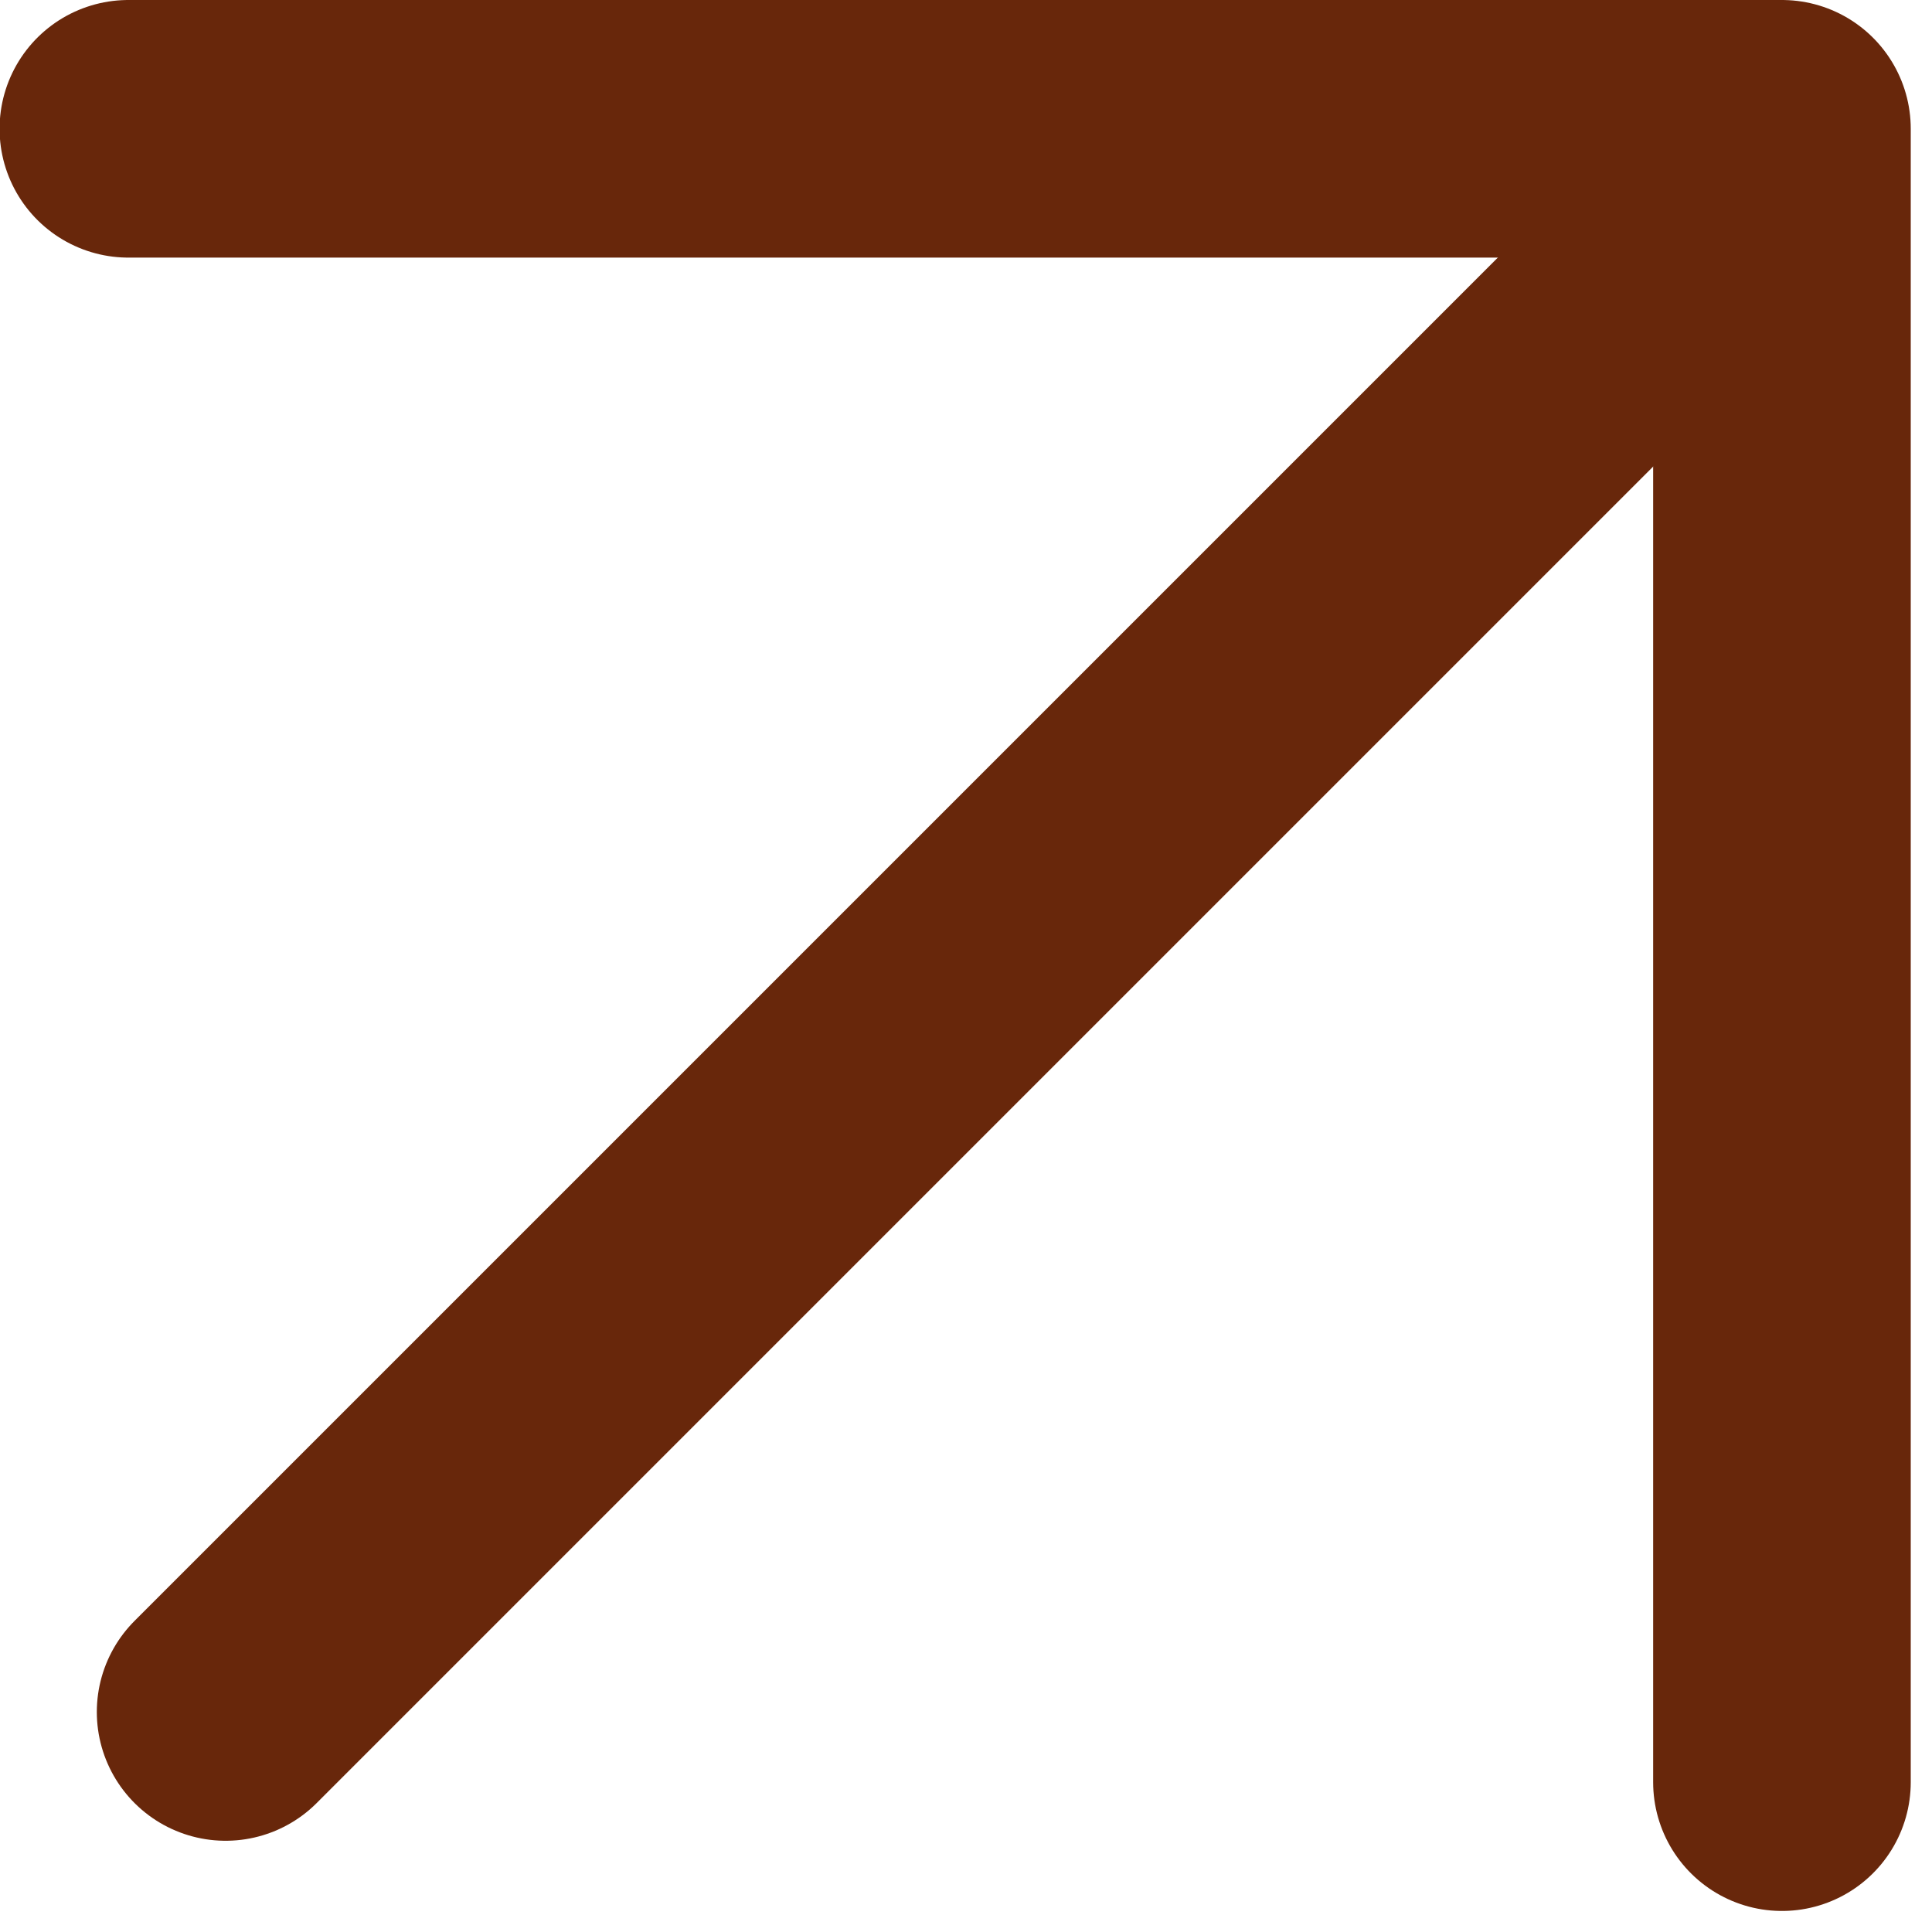
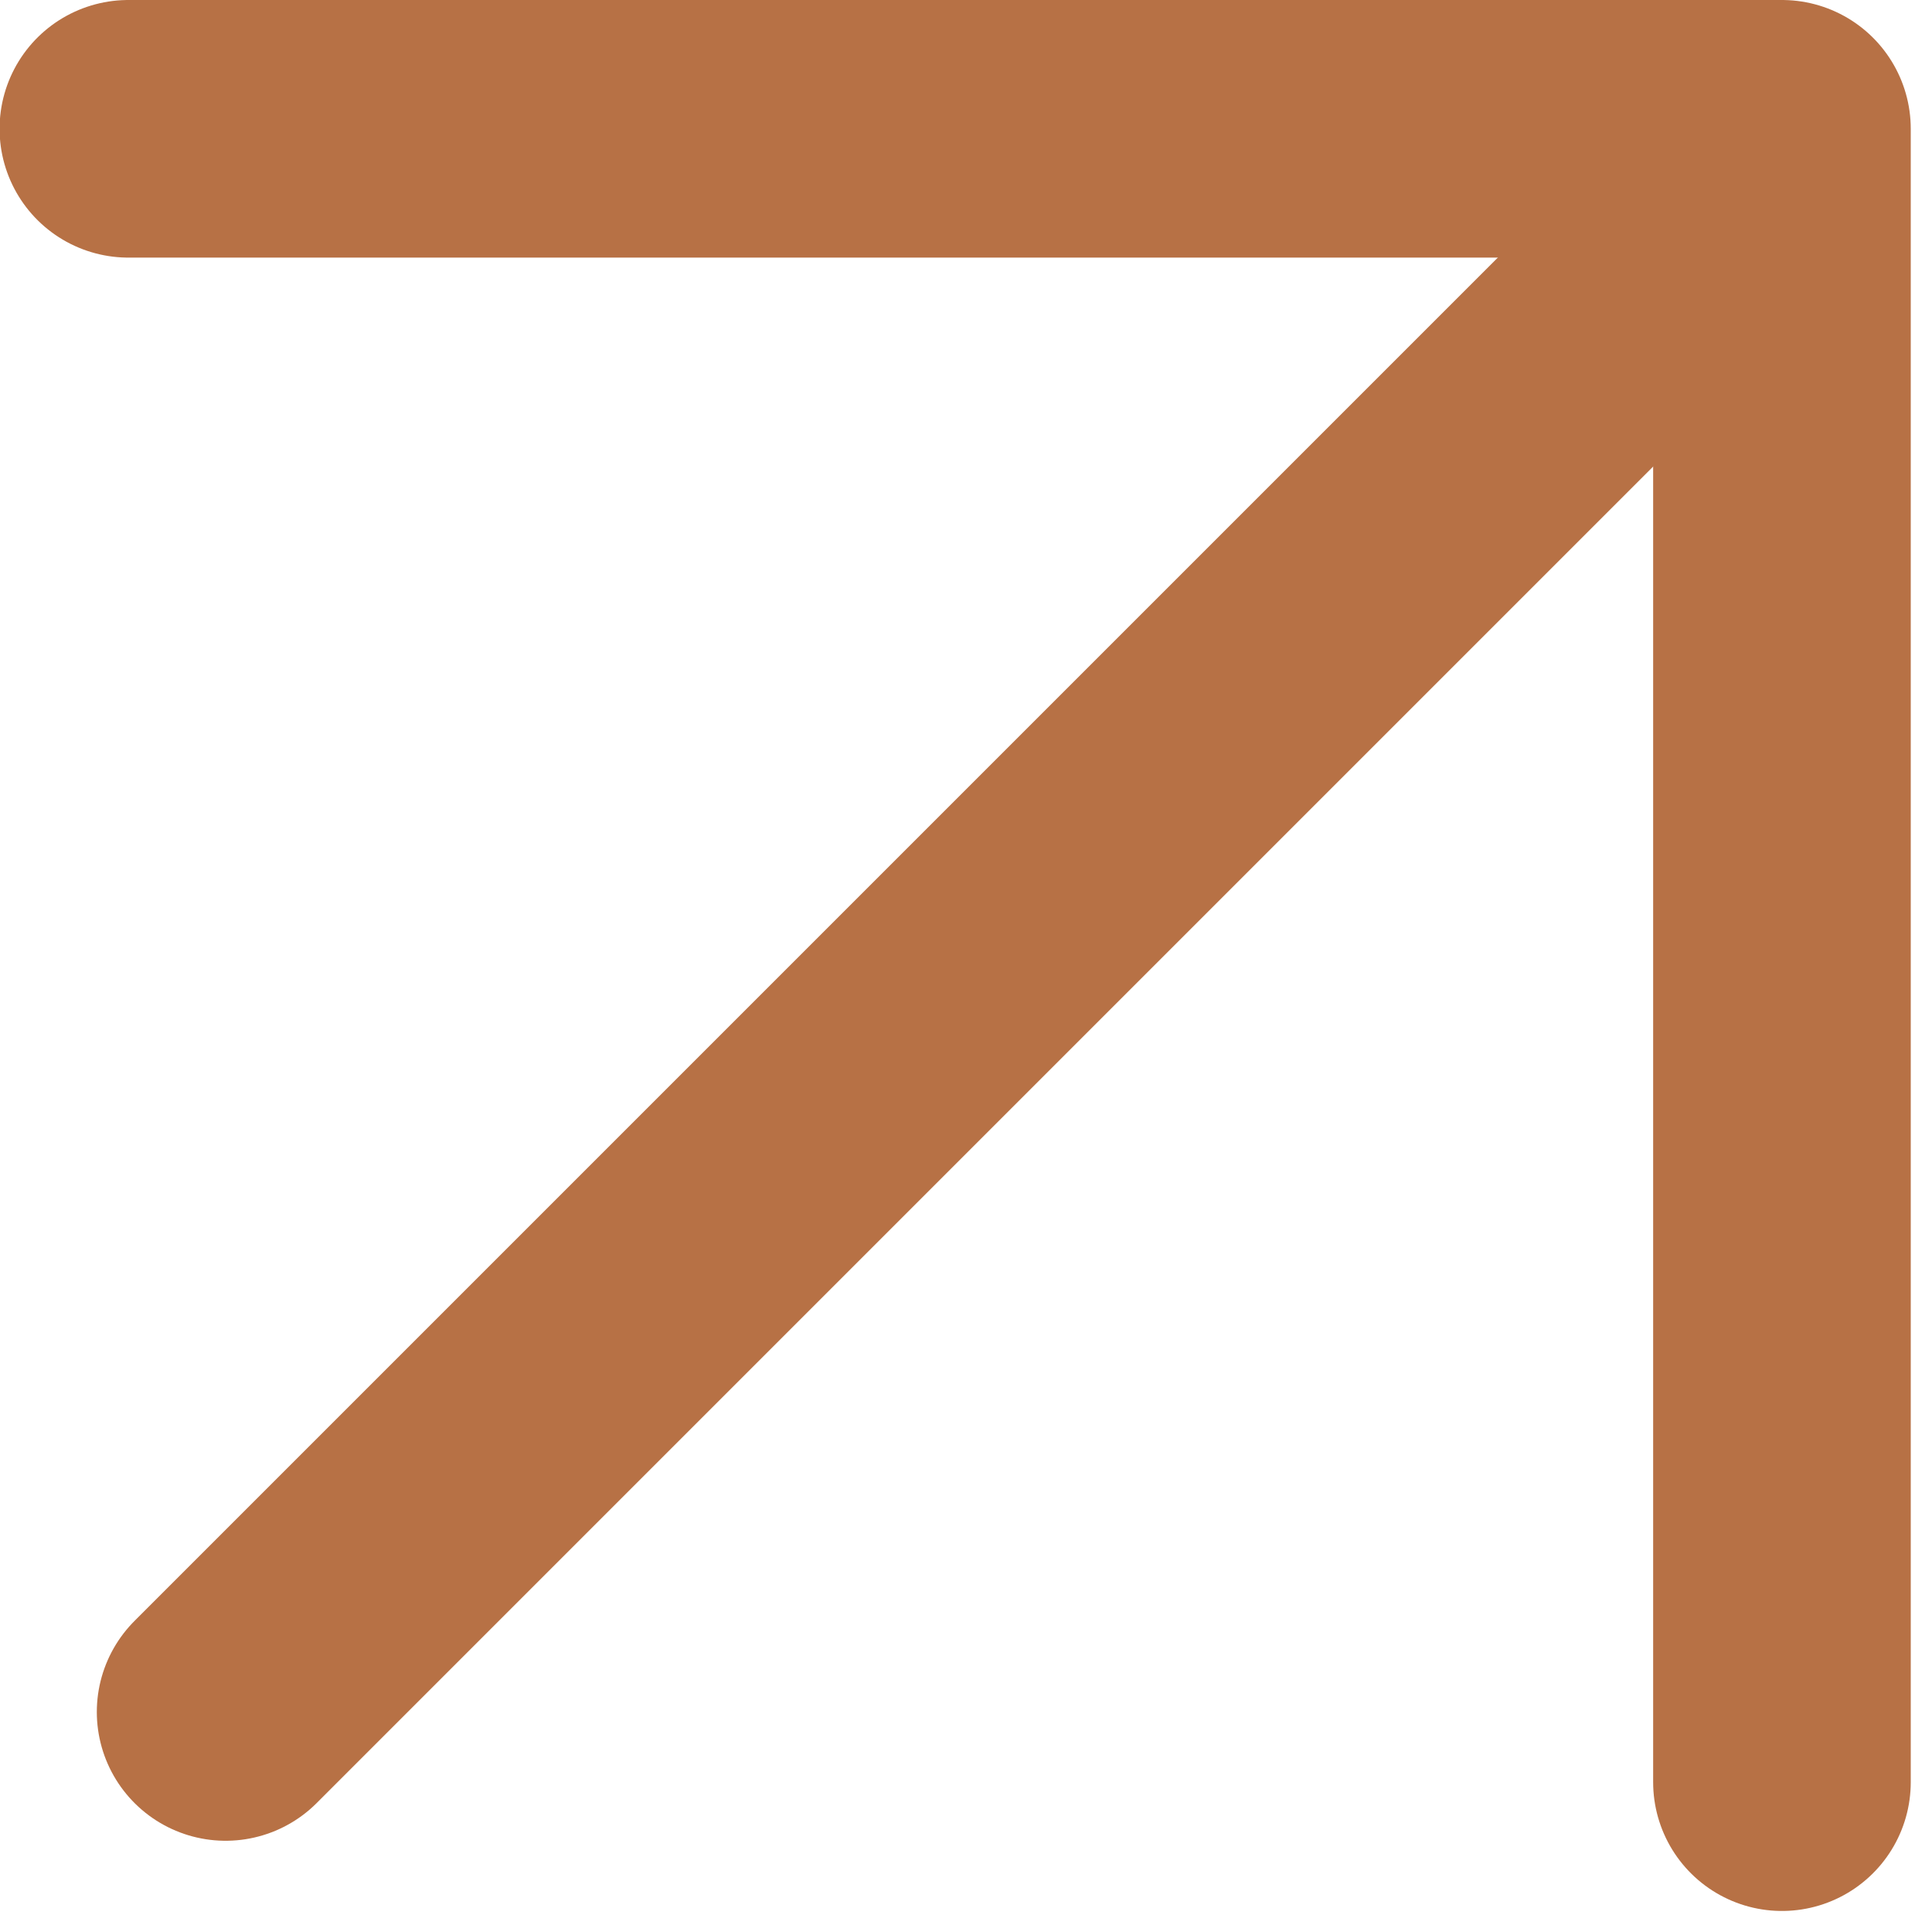
<svg xmlns="http://www.w3.org/2000/svg" width="9" height="9" viewBox="0 0 9 9" fill="none">
-   <path d="M8.051 0.975L1.051 7.975" stroke="#68270B" stroke-width="1.2" stroke-miterlimit="10" stroke-linecap="round" stroke-linejoin="round" />
-   <path d="M8.301 8.302V0.6H0.598" stroke="#68270B" stroke-width="1.2" stroke-miterlimit="10" stroke-linecap="round" stroke-linejoin="round" />
+   <path d="M8.051 0.975L1.051 7.975" stroke="#B77145" stroke-width="1.2" stroke-miterlimit="10" stroke-linecap="round" stroke-linejoin="round" />
+   <path d="M8.301 8.302V0.6H0.598" stroke="#B77145" stroke-width="1.2" stroke-miterlimit="10" stroke-linecap="round" stroke-linejoin="round" />
</svg>
